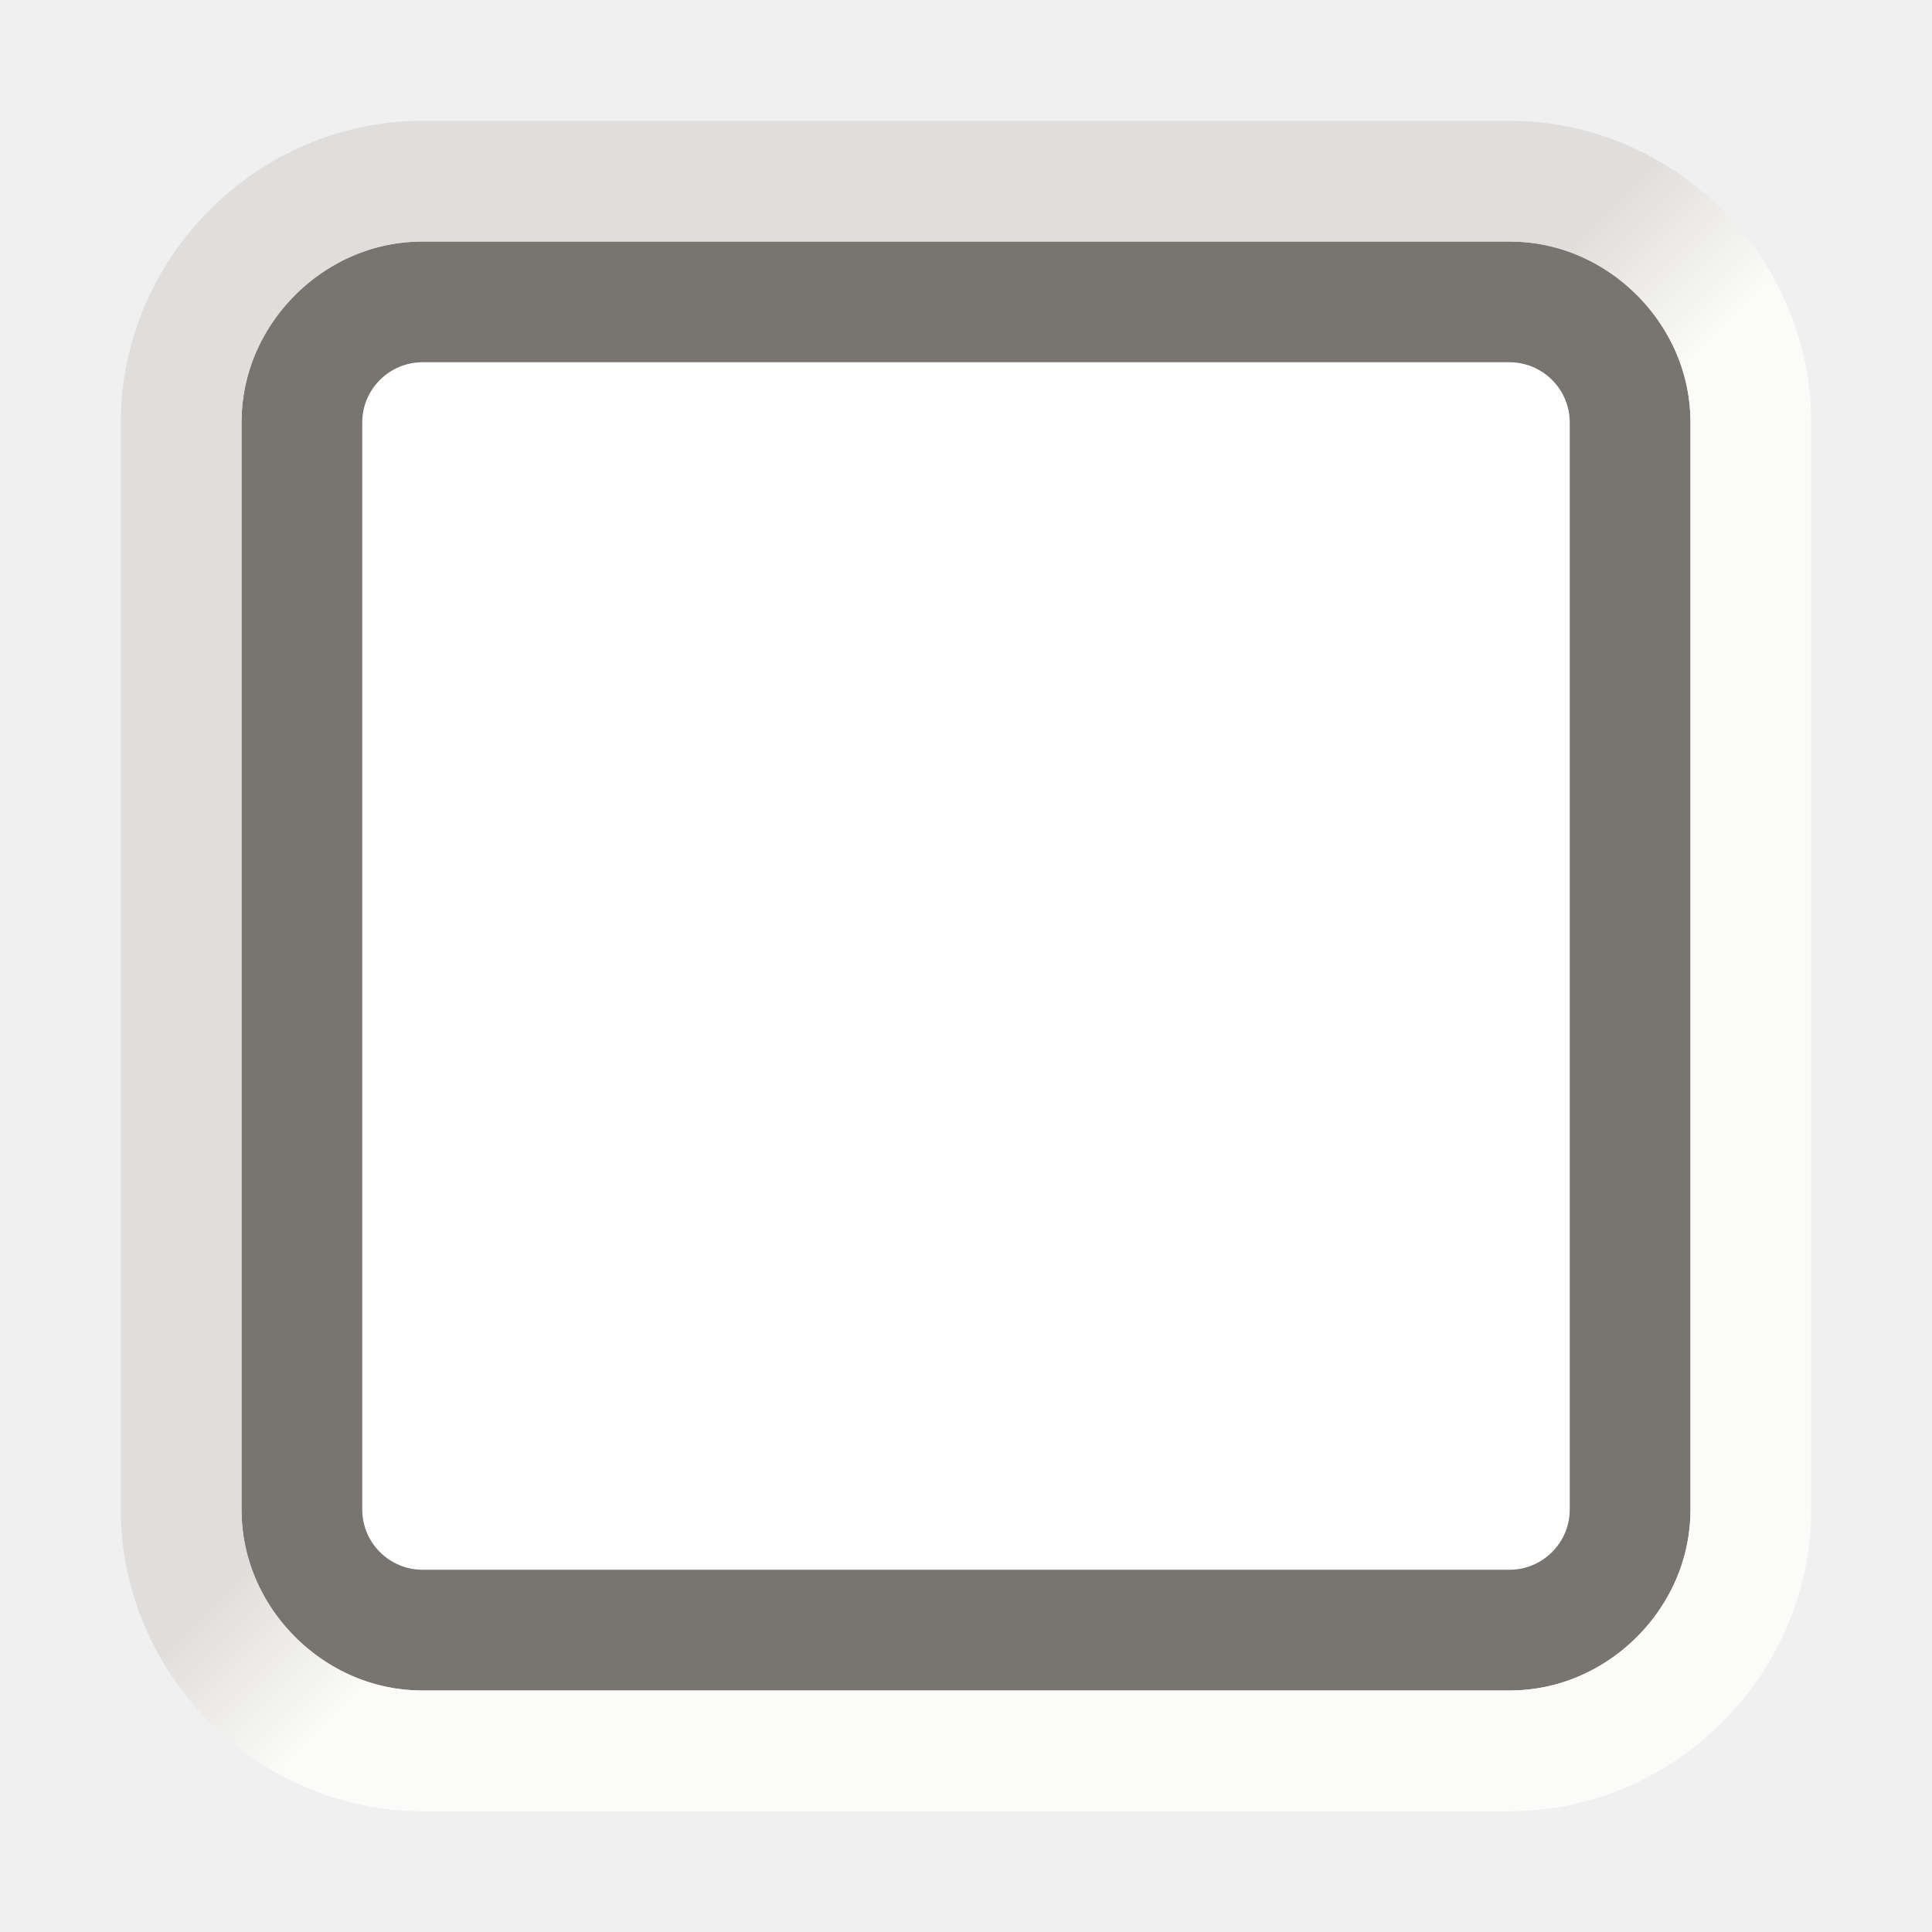
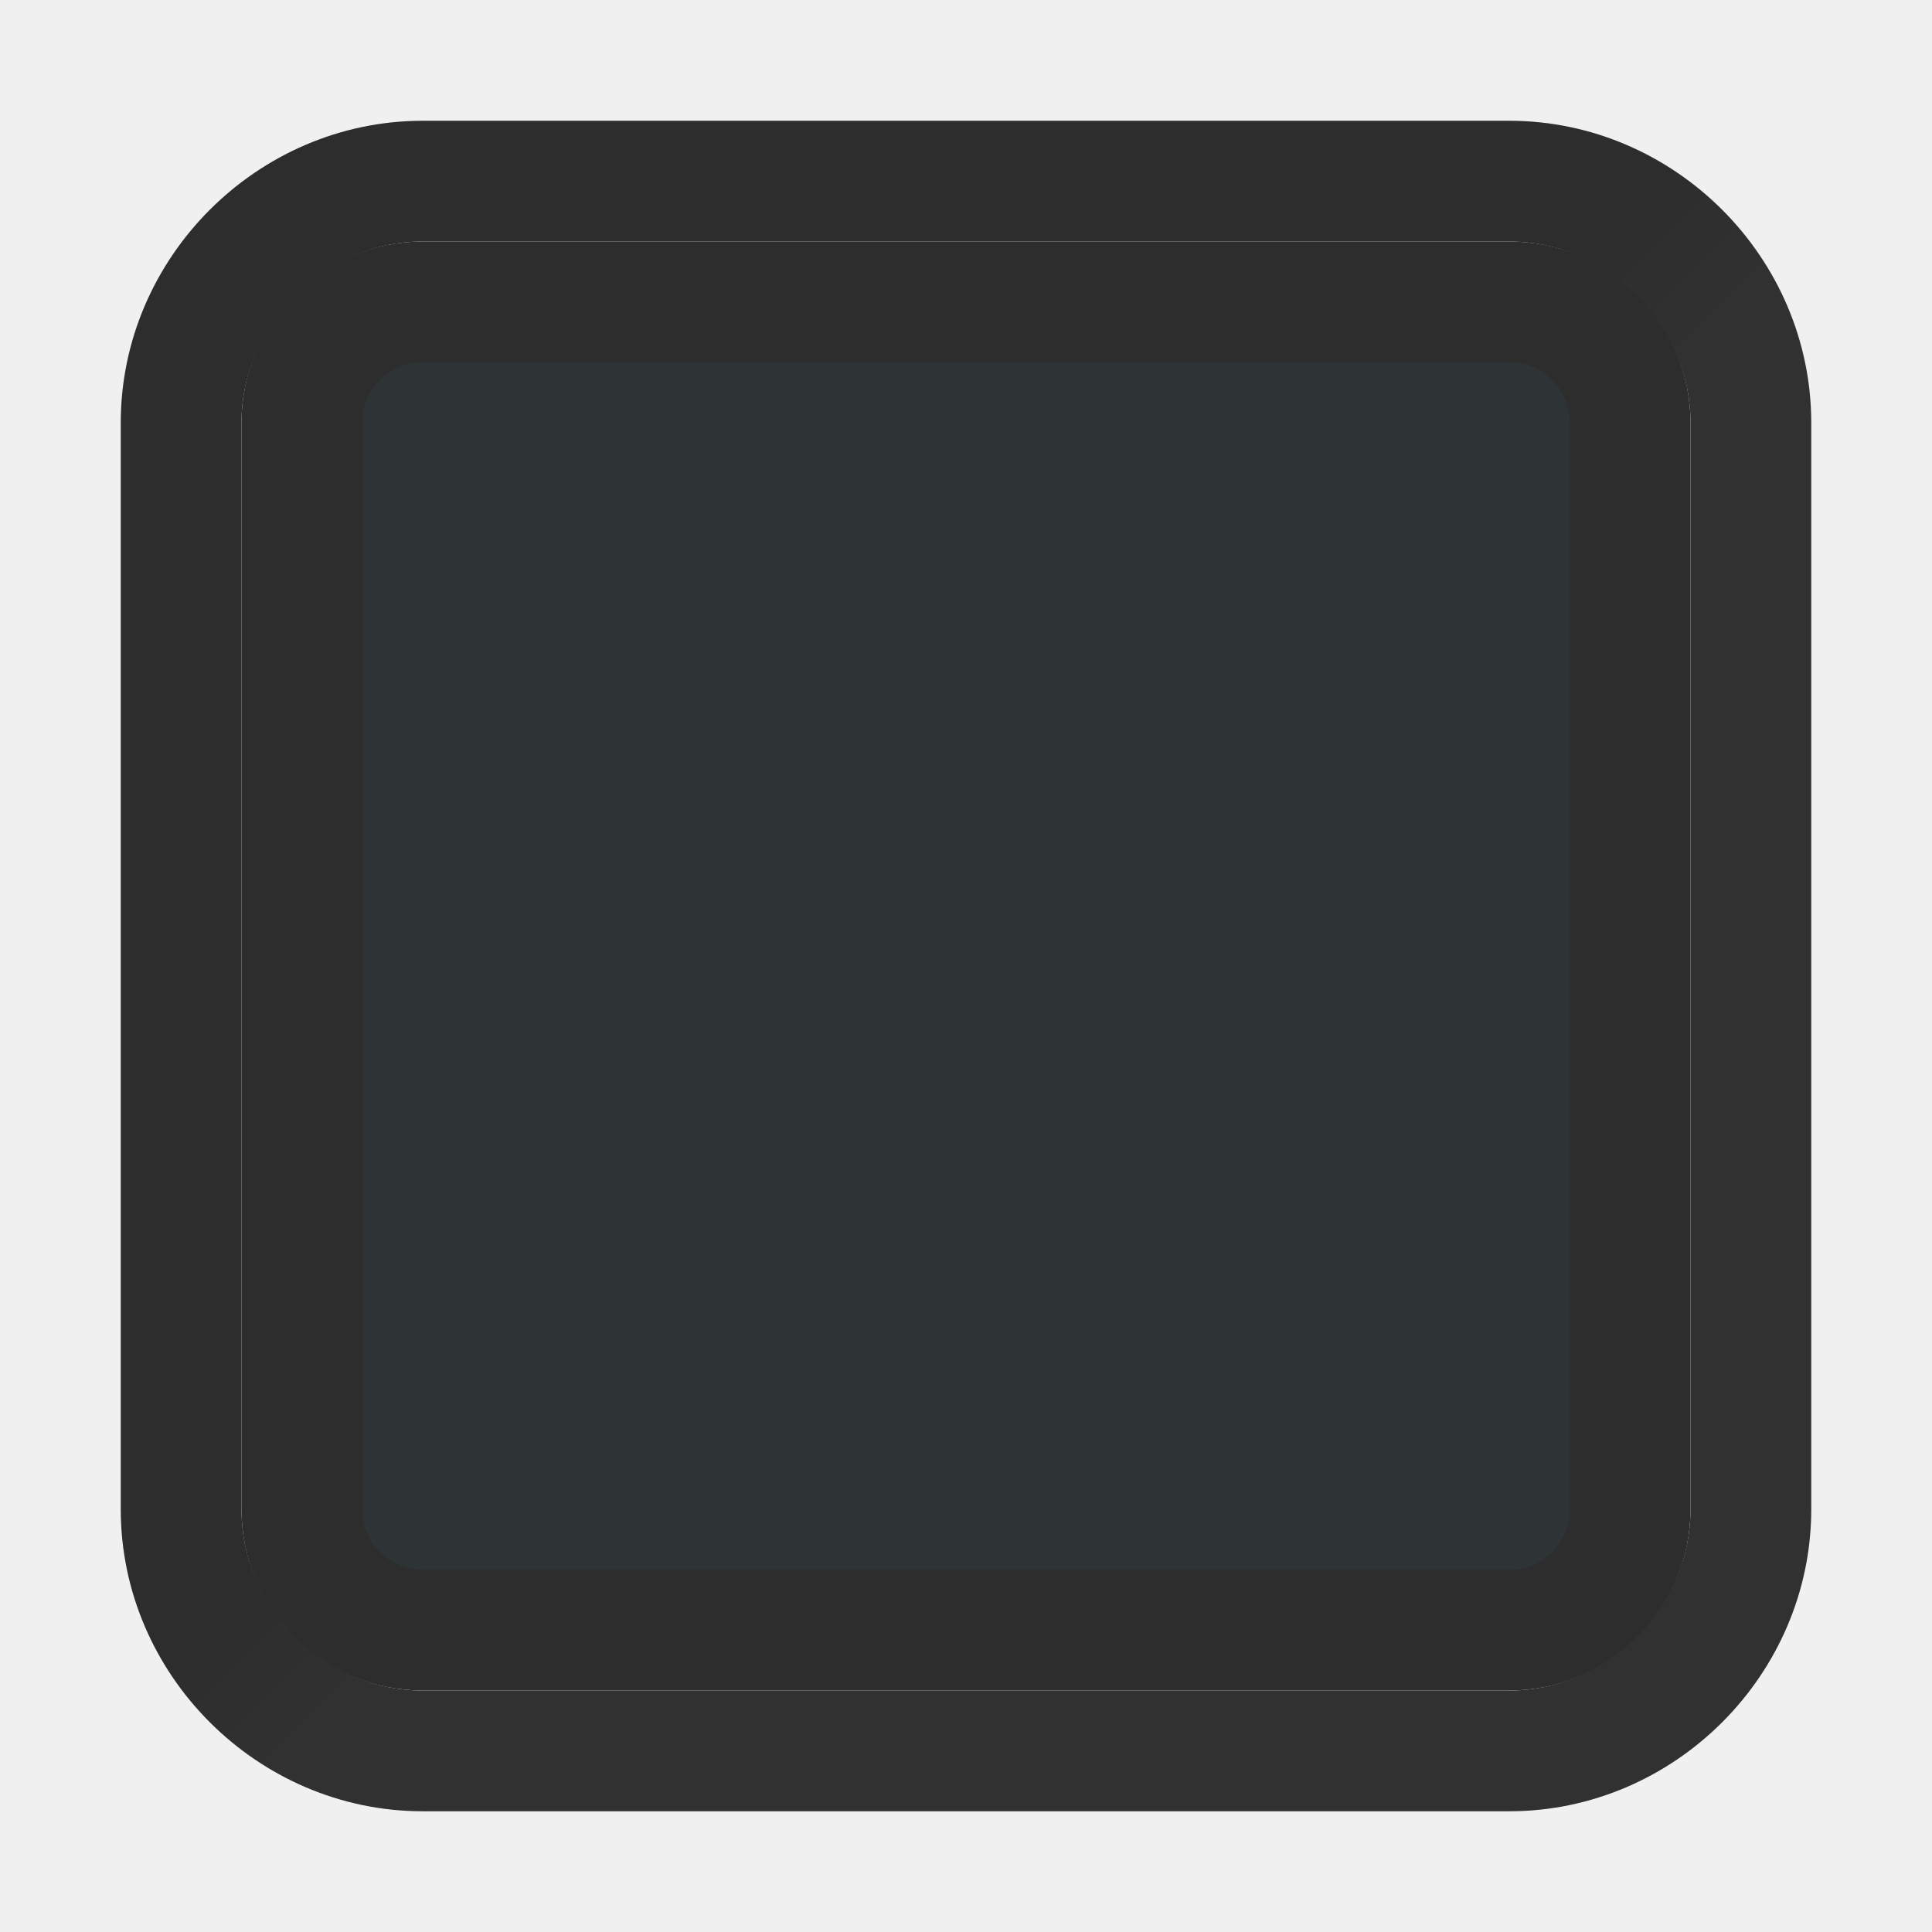
<svg xmlns="http://www.w3.org/2000/svg" xmlns:xlink="http://www.w3.org/1999/xlink" width="16" height="16" id="svg2" version="1.1">
  <defs id="defs4">
    <linearGradient xlink:href="#linearGradient3820" id="linearGradient3826" x1="1" y1="1037.362" x2="15" y2="1051.362" gradientUnits="userSpaceOnUse" />
    <linearGradient id="linearGradient3820">
-       <stop style="stop-color:#e0dedd;stop-opacity:1;" offset="0" id="stop3822" />
-       <stop id="stop3830" offset="0.464" style="stop-color:#e0dedd;stop-opacity:1;" />
-       <stop id="stop3828" offset="0.536" style="stop-color:#fbfbfa;stop-opacity:1;" />
-       <stop style="stop-color:#fbfbfa;stop-opacity:1;" offset="1" id="stop3824" />
+       <stop style="stop-color:#2d2d2d;stop-opacity:1;" offset="0" id="stop3822" />
+       <stop id="stop3830" offset="0.464" style="stop-color:#2d2d2d;stop-opacity:1;" />
+       <stop id="stop3828" offset="0.536" style="stop-color:#323131;stop-opacity:1;" />
+       <stop style="stop-color:#323131;stop-opacity:1;" offset="1" id="stop3824" />
    </linearGradient>
    <linearGradient gradientTransform="translate(0,0.0128)" y2="1051.362" x2="15" y1="1037.362" x1="1" gradientUnits="userSpaceOnUse" id="linearGradient3849" xlink:href="#linearGradient3820" />
  </defs>
  <g id="layer1" transform="translate(0,-1036.362)">
-     <rect style="fill:#ffffff;fill-opacity:1;stroke:#787571;stroke-linecap:butt;stroke-linejoin:miter;stroke-opacity:1" id="rect2987" width="11" height="11" x="2.5" y="1038.862" rx="1" ry="1" />
+     <rect style="fill:#2e3436;fill-opacity:1;stroke:#2d2d2d;stroke-linecap:butt;stroke-linejoin:miter;stroke-opacity:1" id="rect2987" width="11" height="11" x="2.5" y="1038.862" rx="1" ry="1" />
    <path transform="translate(0,-0.0128)" xlink:href="#rect2987" style="fill:none;stroke:url(#linearGradient3849);stroke-linecap:butt;stroke-linejoin:miter;stroke-opacity:1" id="path3042" d="m 3.5,1037.875 c -1.091,0 -2,0.909 -2,2 l 0,9 c 0,1.091 0.909,2 2,2 l 9,0 c 1.091,0 2,-0.909 2,-2 l 0,-9 c 0,-1.091 -0.909,-2 -2,-2 l -9,0 z" />
  </g>
</svg>
